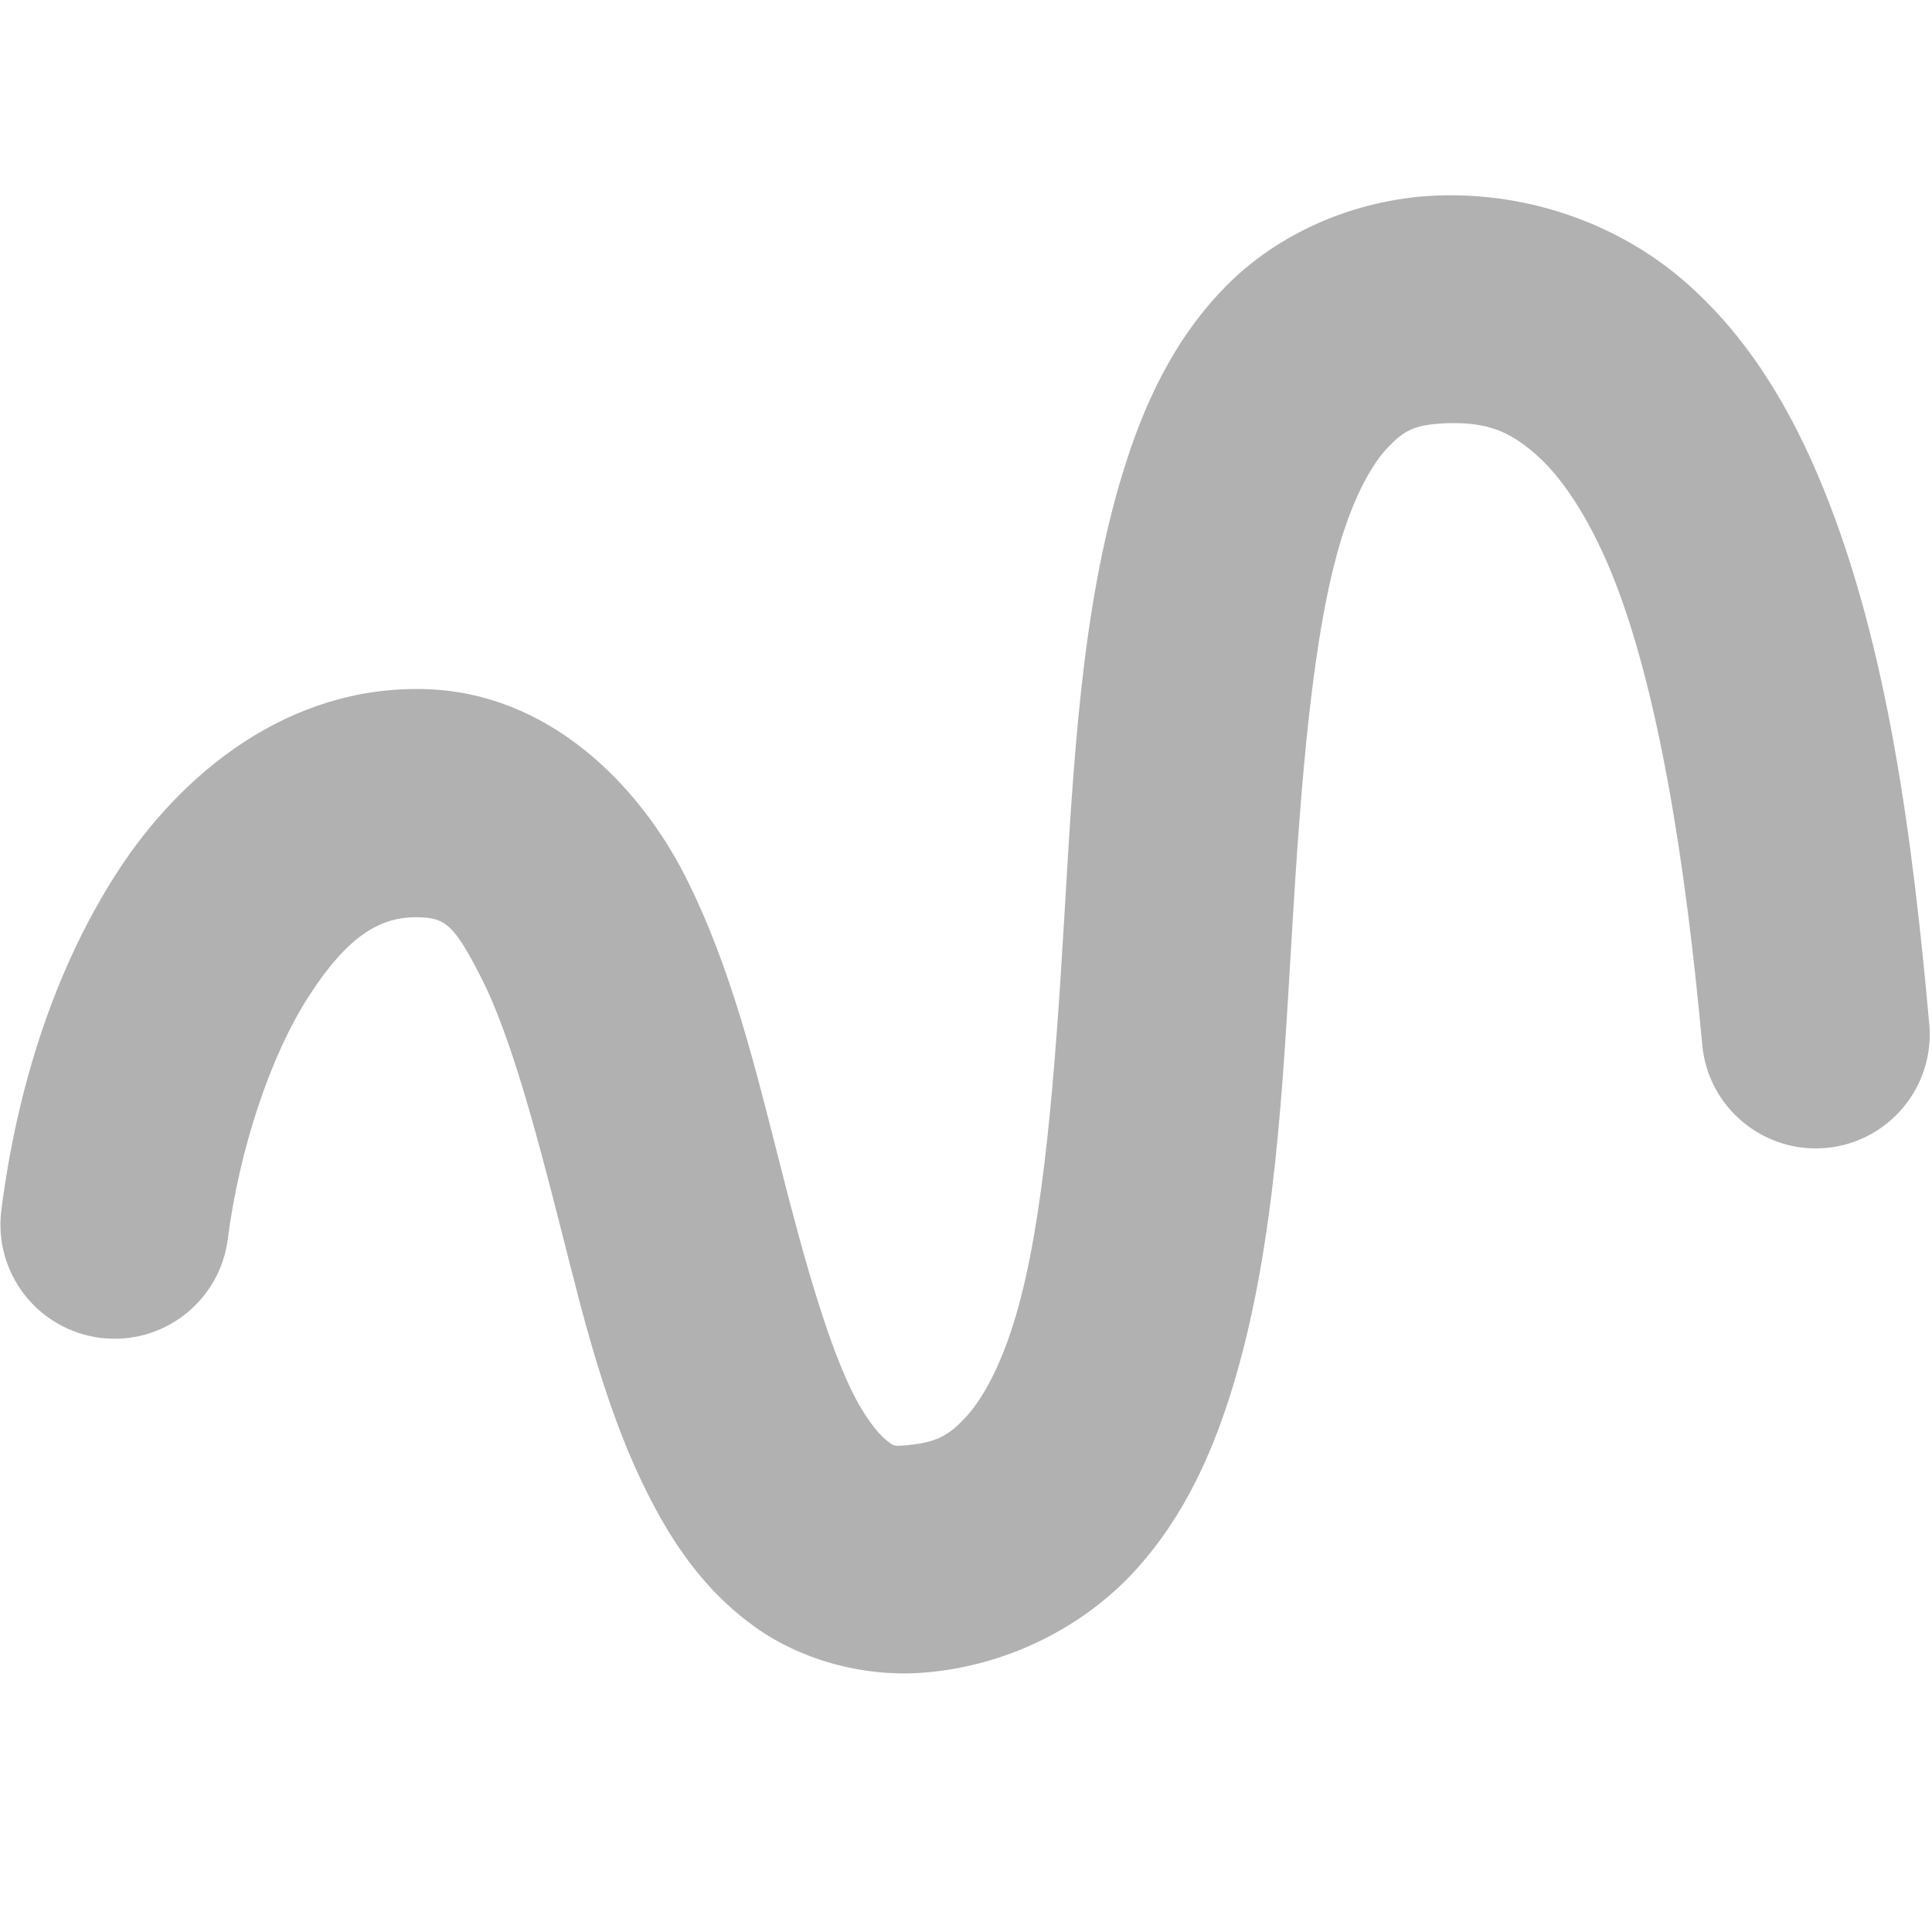
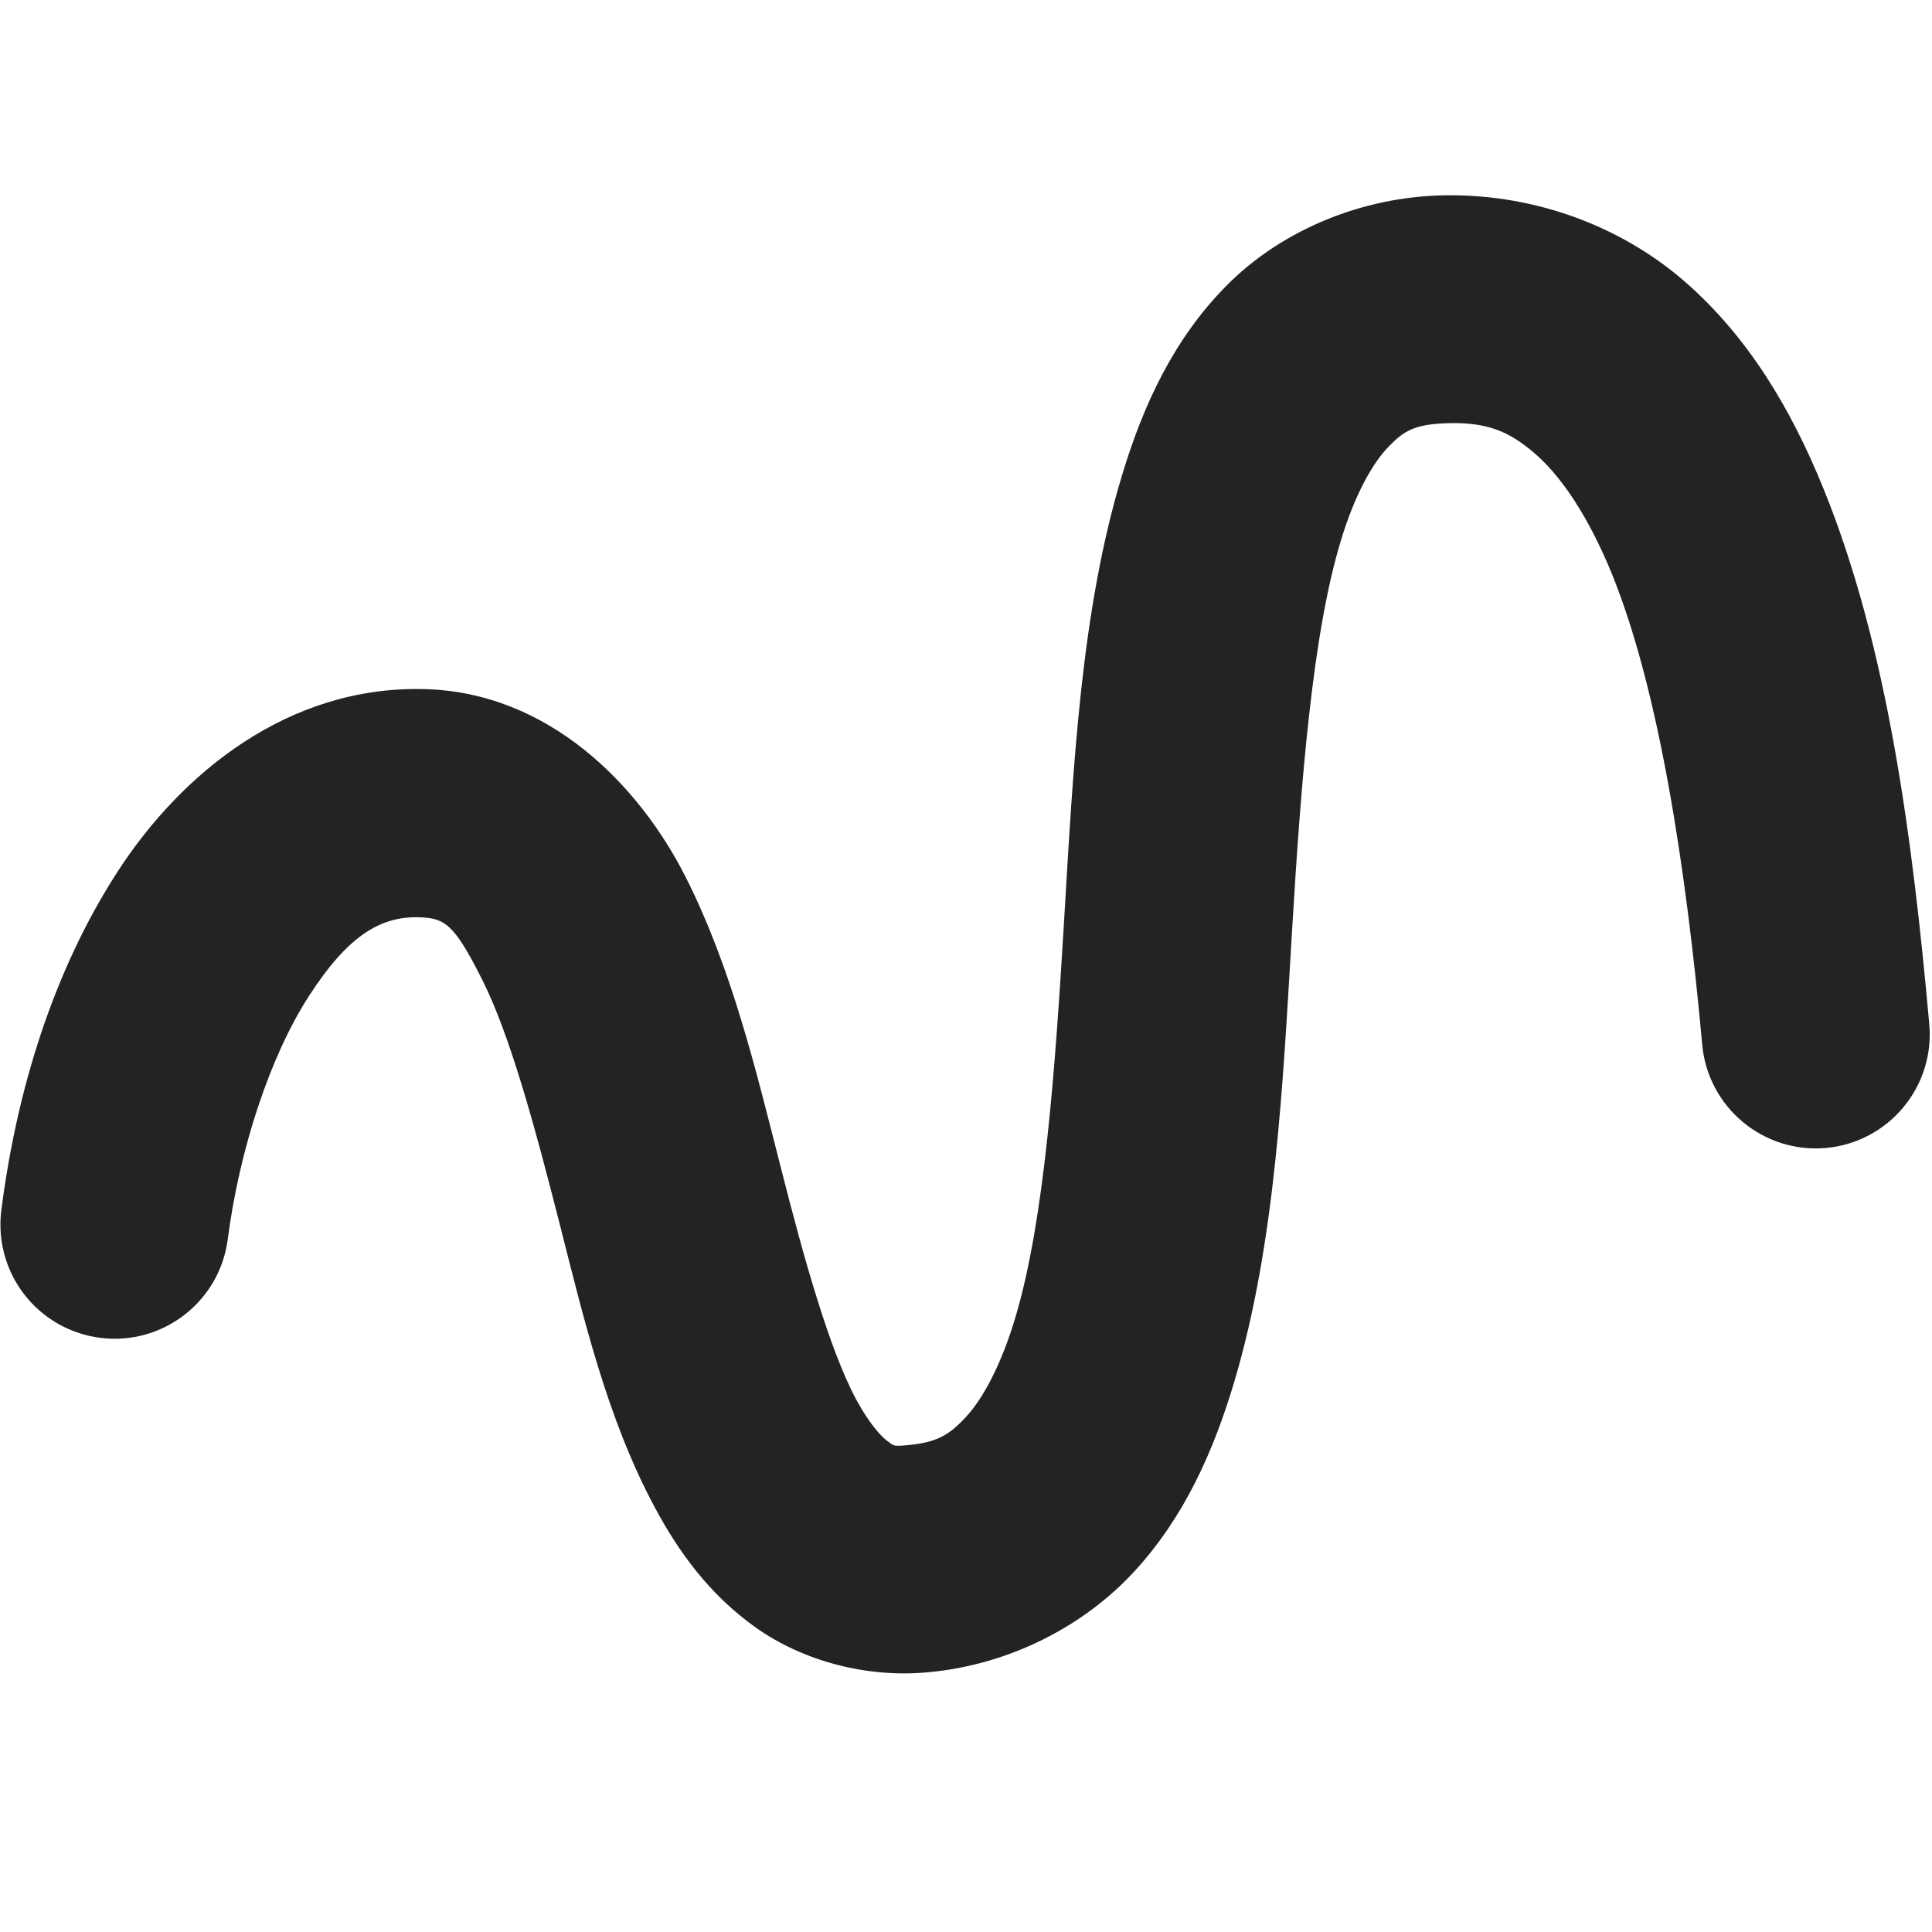
<svg xmlns="http://www.w3.org/2000/svg" width="32" height="32" viewBox="0 0 8.467 8.467" version="1.1" id="svg8">
  <defs id="defs2" />
-   <path style="color:#000000;fill:#b1b1b1;stroke-linecap:round;-inkscape-stroke:none" d="M 6.295,0.857 C 5.937,0.872 5.599,1.023 5.371,1.256 5.143,1.488 5.011,1.775 4.92,2.074 4.737,2.672 4.704,3.357 4.664,4.025 4.624,4.694 4.577,5.345 4.451,5.77 4.388,5.982 4.308,6.129 4.234,6.209 c -0.074,0.08 -0.127,0.113 -0.262,0.125 -0.059,0.005 -0.055,0.002 -0.082,-0.018 C 3.863,6.297 3.81,6.24 3.752,6.133 3.637,5.918 3.526,5.528 3.42,5.109 3.313,4.691 3.207,4.243 3.004,3.842 2.801,3.441 2.405,3.033 1.859,3.02 1.267,3.005 0.797,3.384 0.514,3.822 0.231,4.26 0.072,4.785 0.006,5.303 A 0.5,0.5 0 0 0 0.439,5.863 0.5,0.5 0 0 0 0.998,5.432 C 1.049,5.037 1.184,4.628 1.354,4.365 1.523,4.103 1.666,4.015 1.836,4.02 c 0.115,0.003 0.155,0.031 0.277,0.273 0.122,0.242 0.231,0.644 0.338,1.064 0.107,0.42 0.209,0.858 0.418,1.248 0.104,0.195 0.241,0.385 0.445,0.529 0.204,0.144 0.481,0.22 0.75,0.195 C 4.423,7.297 4.75,7.127 4.971,6.887 5.192,6.647 5.32,6.356 5.41,6.053 5.59,5.446 5.622,4.754 5.662,4.086 5.702,3.418 5.752,2.776 5.877,2.367 5.939,2.163 6.018,2.026 6.086,1.957 c 0.067,-0.069 0.112,-0.096 0.248,-0.102 0.183,-0.007 0.279,0.035 0.393,0.133 0.114,0.098 0.235,0.276 0.338,0.529 0.205,0.507 0.324,1.281 0.395,2.061 A 0.5,0.5 0 0 0 8.002,5.031 0.5,0.5 0 0 0 8.455,4.488 C 8.382,3.676 8.274,2.838 7.992,2.143 7.851,1.795 7.662,1.475 7.379,1.23 7.096,0.986 6.707,0.841 6.295,0.857 Z" id="path981" />
+   <path style="color:#000000;fill:#232323;stroke-linecap:round;-inkscape-stroke:none" d="M 6.295,0.857 C 5.937,0.872 5.599,1.023 5.371,1.256 5.143,1.488 5.011,1.775 4.92,2.074 4.737,2.672 4.704,3.357 4.664,4.025 4.624,4.694 4.577,5.345 4.451,5.77 4.388,5.982 4.308,6.129 4.234,6.209 c -0.074,0.08 -0.127,0.113 -0.262,0.125 -0.059,0.005 -0.055,0.002 -0.082,-0.018 C 3.863,6.297 3.81,6.24 3.752,6.133 3.637,5.918 3.526,5.528 3.42,5.109 3.313,4.691 3.207,4.243 3.004,3.842 2.801,3.441 2.405,3.033 1.859,3.02 1.267,3.005 0.797,3.384 0.514,3.822 0.231,4.26 0.072,4.785 0.006,5.303 A 0.5,0.5 0 0 0 0.439,5.863 0.5,0.5 0 0 0 0.998,5.432 C 1.049,5.037 1.184,4.628 1.354,4.365 1.523,4.103 1.666,4.015 1.836,4.02 c 0.115,0.003 0.155,0.031 0.277,0.273 0.122,0.242 0.231,0.644 0.338,1.064 0.107,0.42 0.209,0.858 0.418,1.248 0.104,0.195 0.241,0.385 0.445,0.529 0.204,0.144 0.481,0.22 0.75,0.195 C 4.423,7.297 4.75,7.127 4.971,6.887 5.192,6.647 5.32,6.356 5.41,6.053 5.59,5.446 5.622,4.754 5.662,4.086 5.702,3.418 5.752,2.776 5.877,2.367 5.939,2.163 6.018,2.026 6.086,1.957 c 0.067,-0.069 0.112,-0.096 0.248,-0.102 0.183,-0.007 0.279,0.035 0.393,0.133 0.114,0.098 0.235,0.276 0.338,0.529 0.205,0.507 0.324,1.281 0.395,2.061 A 0.5,0.5 0 0 0 8.002,5.031 0.5,0.5 0 0 0 8.455,4.488 C 8.382,3.676 8.274,2.838 7.992,2.143 7.851,1.795 7.662,1.475 7.379,1.23 7.096,0.986 6.707,0.841 6.295,0.857 Z" id="path981" />
</svg>
